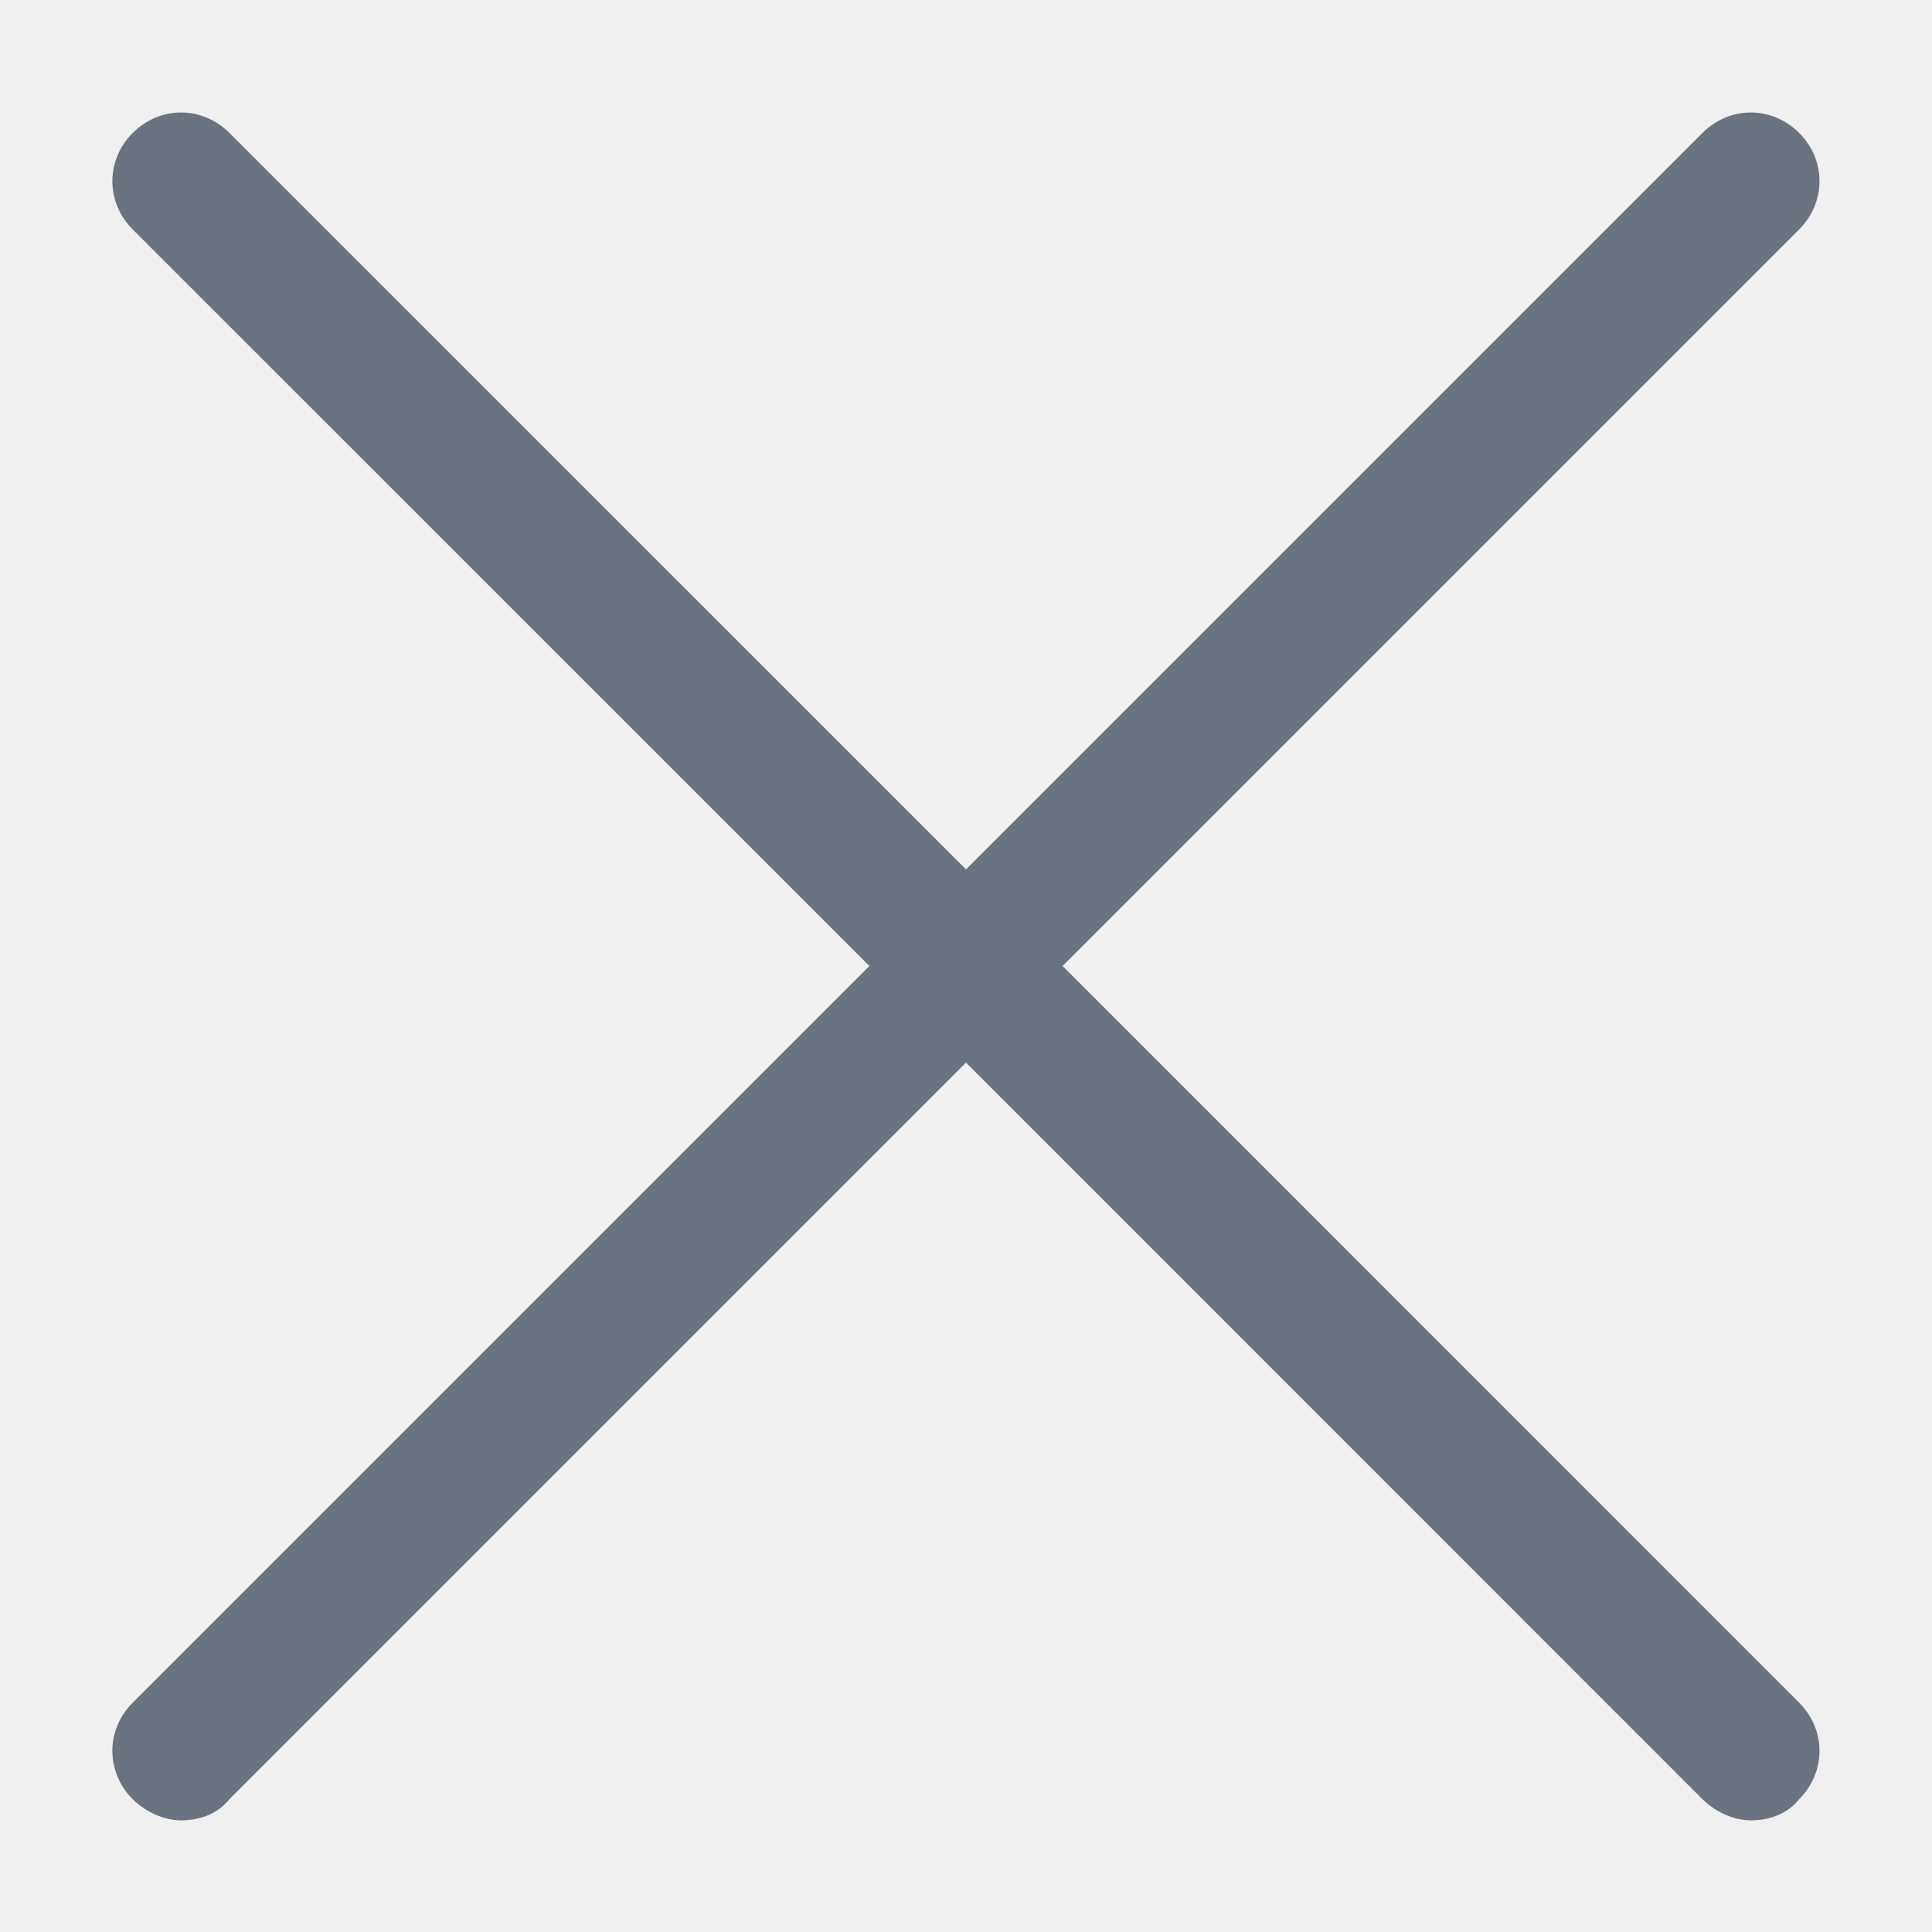
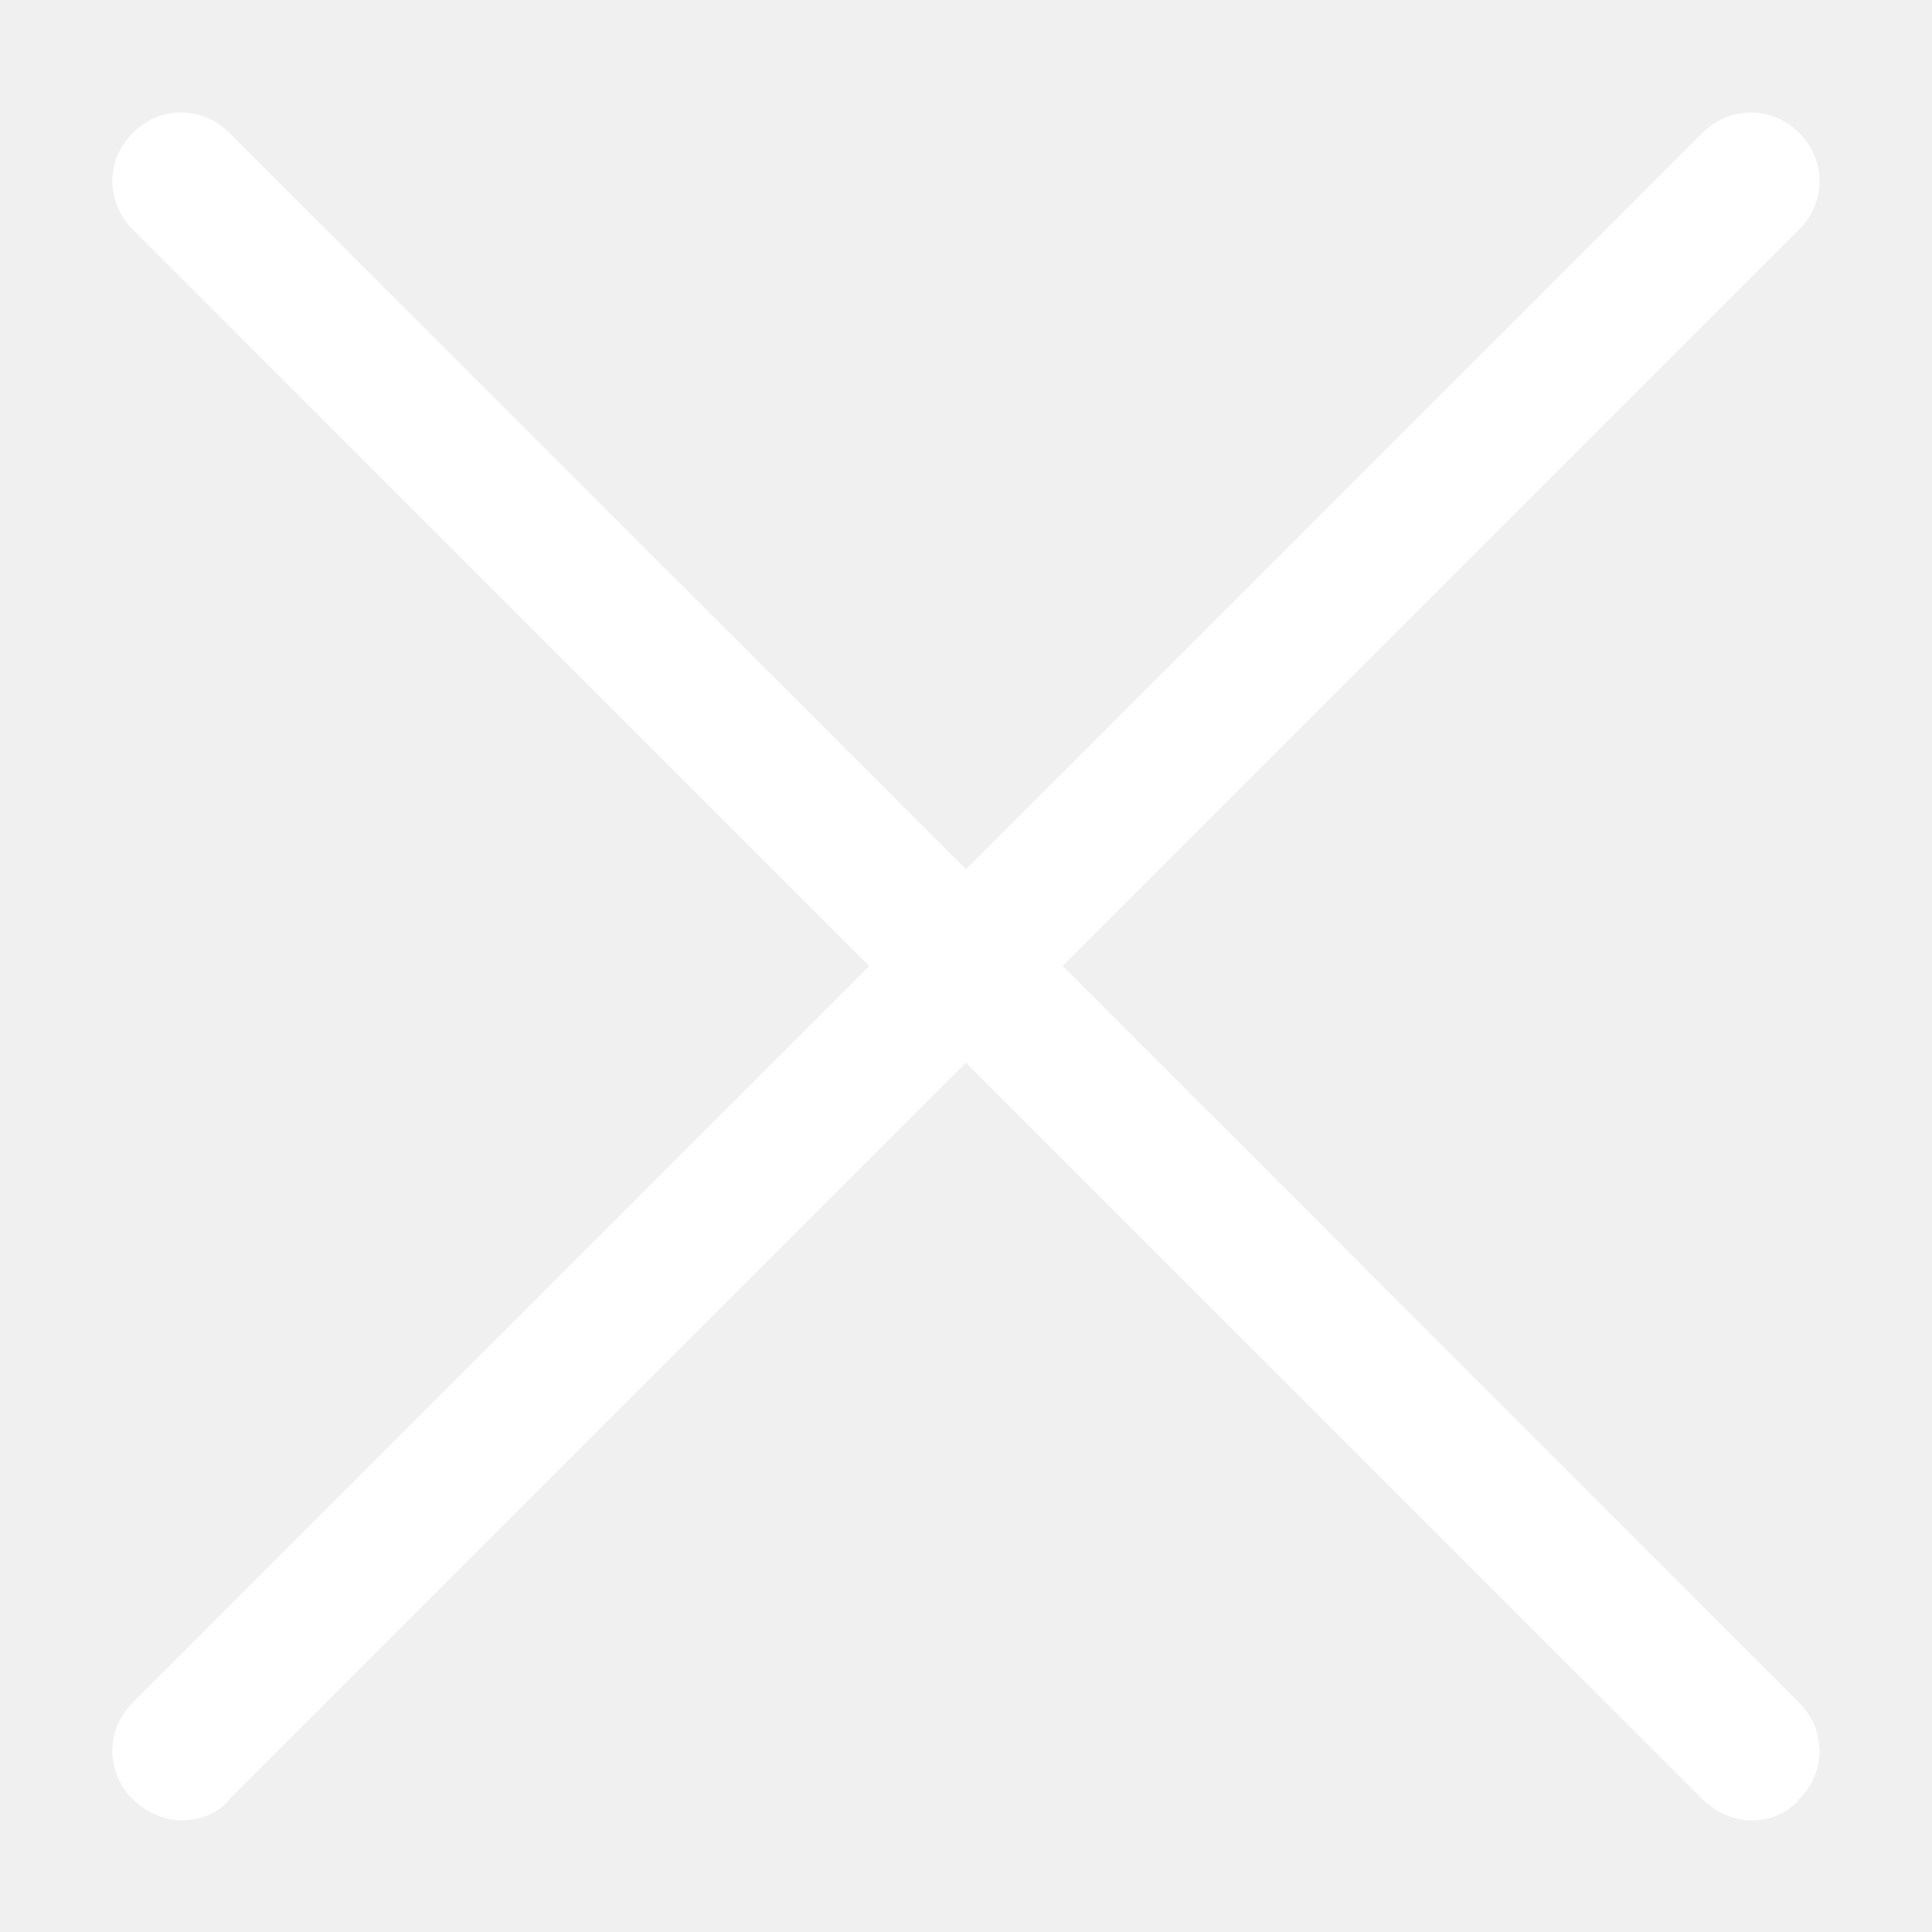
<svg xmlns="http://www.w3.org/2000/svg" width="14" height="14" viewBox="0 0 14 14" fill="none">
  <g clip-path="url(#clip0_651_293595)">
-     <path d="M7.7 7L13.037 1.663C13.234 1.466 13.234 1.159 13.037 0.963C12.84 0.766 12.534 0.766 12.337 0.963L7 6.3L1.662 0.963C1.465 0.766 1.159 0.766 0.962 0.963C0.765 1.159 0.765 1.466 0.962 1.663L6.3 7L0.962 12.338C0.765 12.534 0.765 12.841 0.962 13.038C1.05 13.125 1.181 13.191 1.312 13.191C1.443 13.191 1.575 13.147 1.662 13.038L7 7.7L12.337 13.038C12.425 13.125 12.556 13.191 12.687 13.191C12.818 13.191 12.95 13.147 13.037 13.038C13.234 12.841 13.234 12.534 13.037 12.338L7.7 7Z" fill="#6B7280" />
+     <path d="M7.7 7L13.037 1.663C13.234 1.466 13.234 1.159 13.037 0.963C12.84 0.766 12.534 0.766 12.337 0.963L7 6.3L1.662 0.963C1.465 0.766 1.159 0.766 0.962 0.963C0.765 1.159 0.765 1.466 0.962 1.663L6.3 7L0.962 12.338C0.765 12.534 0.765 12.841 0.962 13.038C1.05 13.125 1.181 13.191 1.312 13.191C1.443 13.191 1.575 13.147 1.662 13.038L7 7.7L12.337 13.038C12.425 13.125 12.556 13.191 12.687 13.191C12.818 13.191 12.95 13.147 13.037 13.038C13.234 12.841 13.234 12.534 13.037 12.338L7.7 7Z" fill="#ffffff" />
  </g>
  <defs>
    <clipPath id="clip0_651_293595">
      <rect width="14" height="14" fill="white" />
    </clipPath>
  </defs>
</svg>
